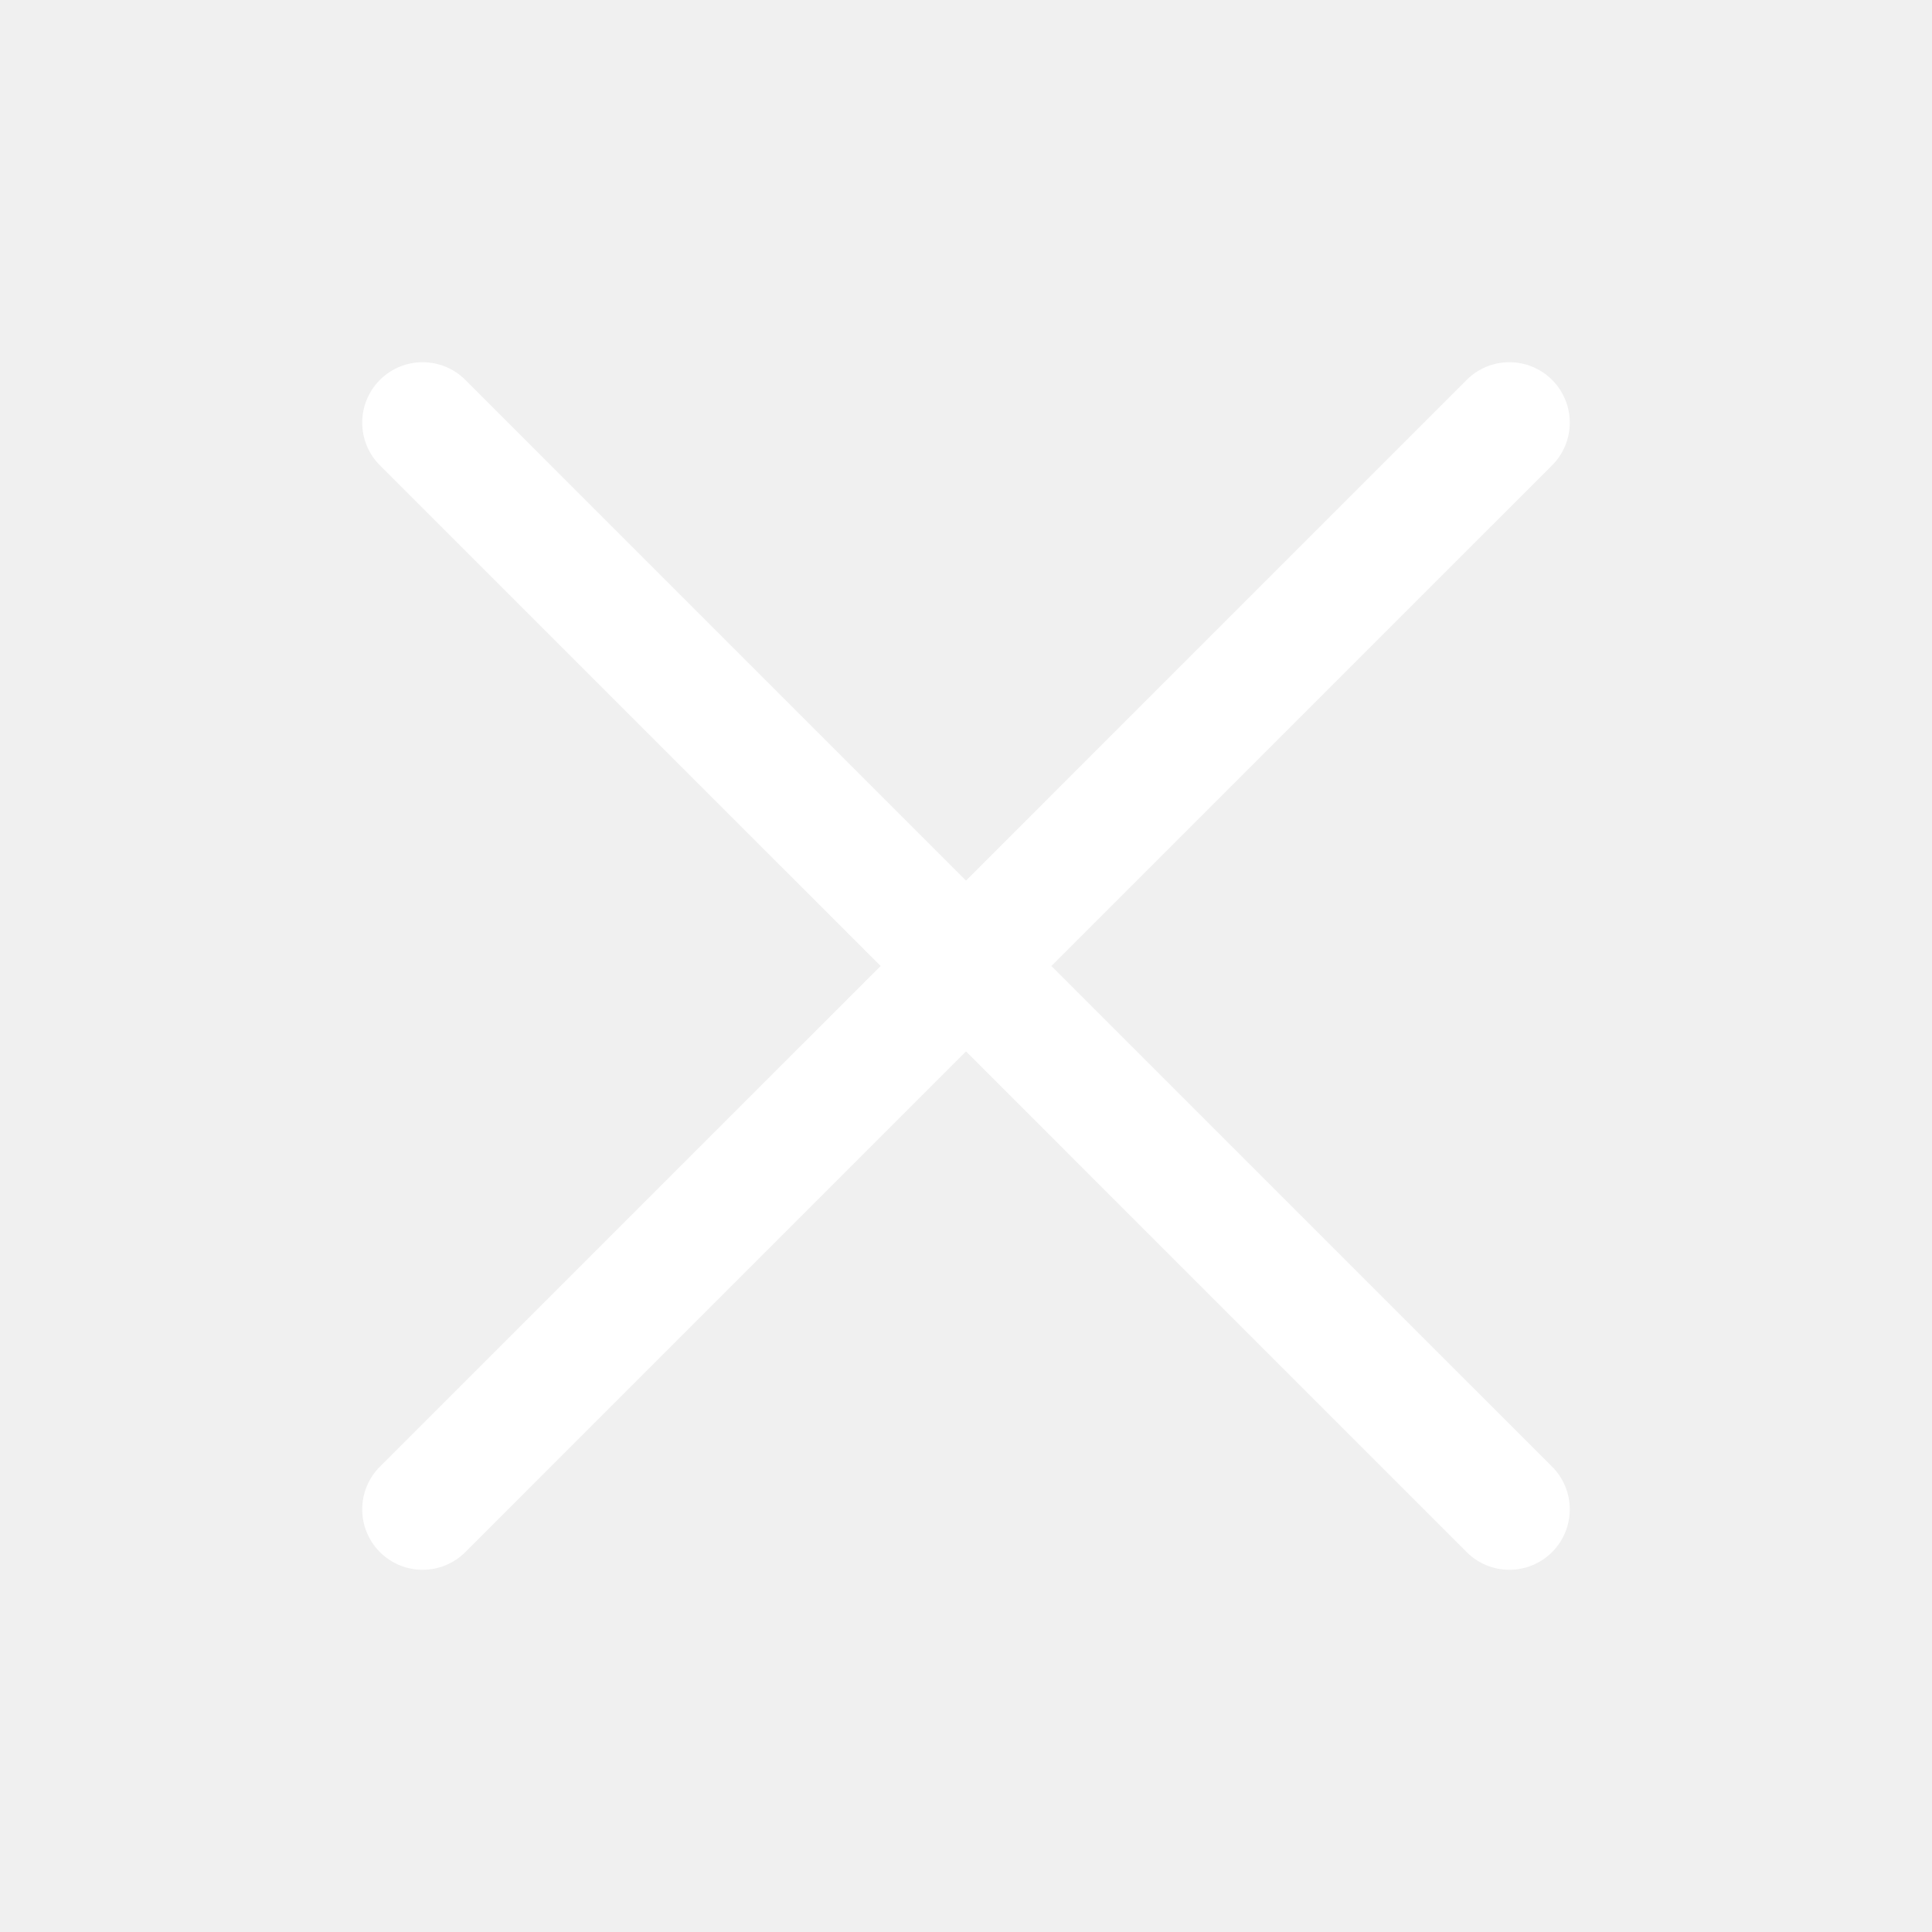
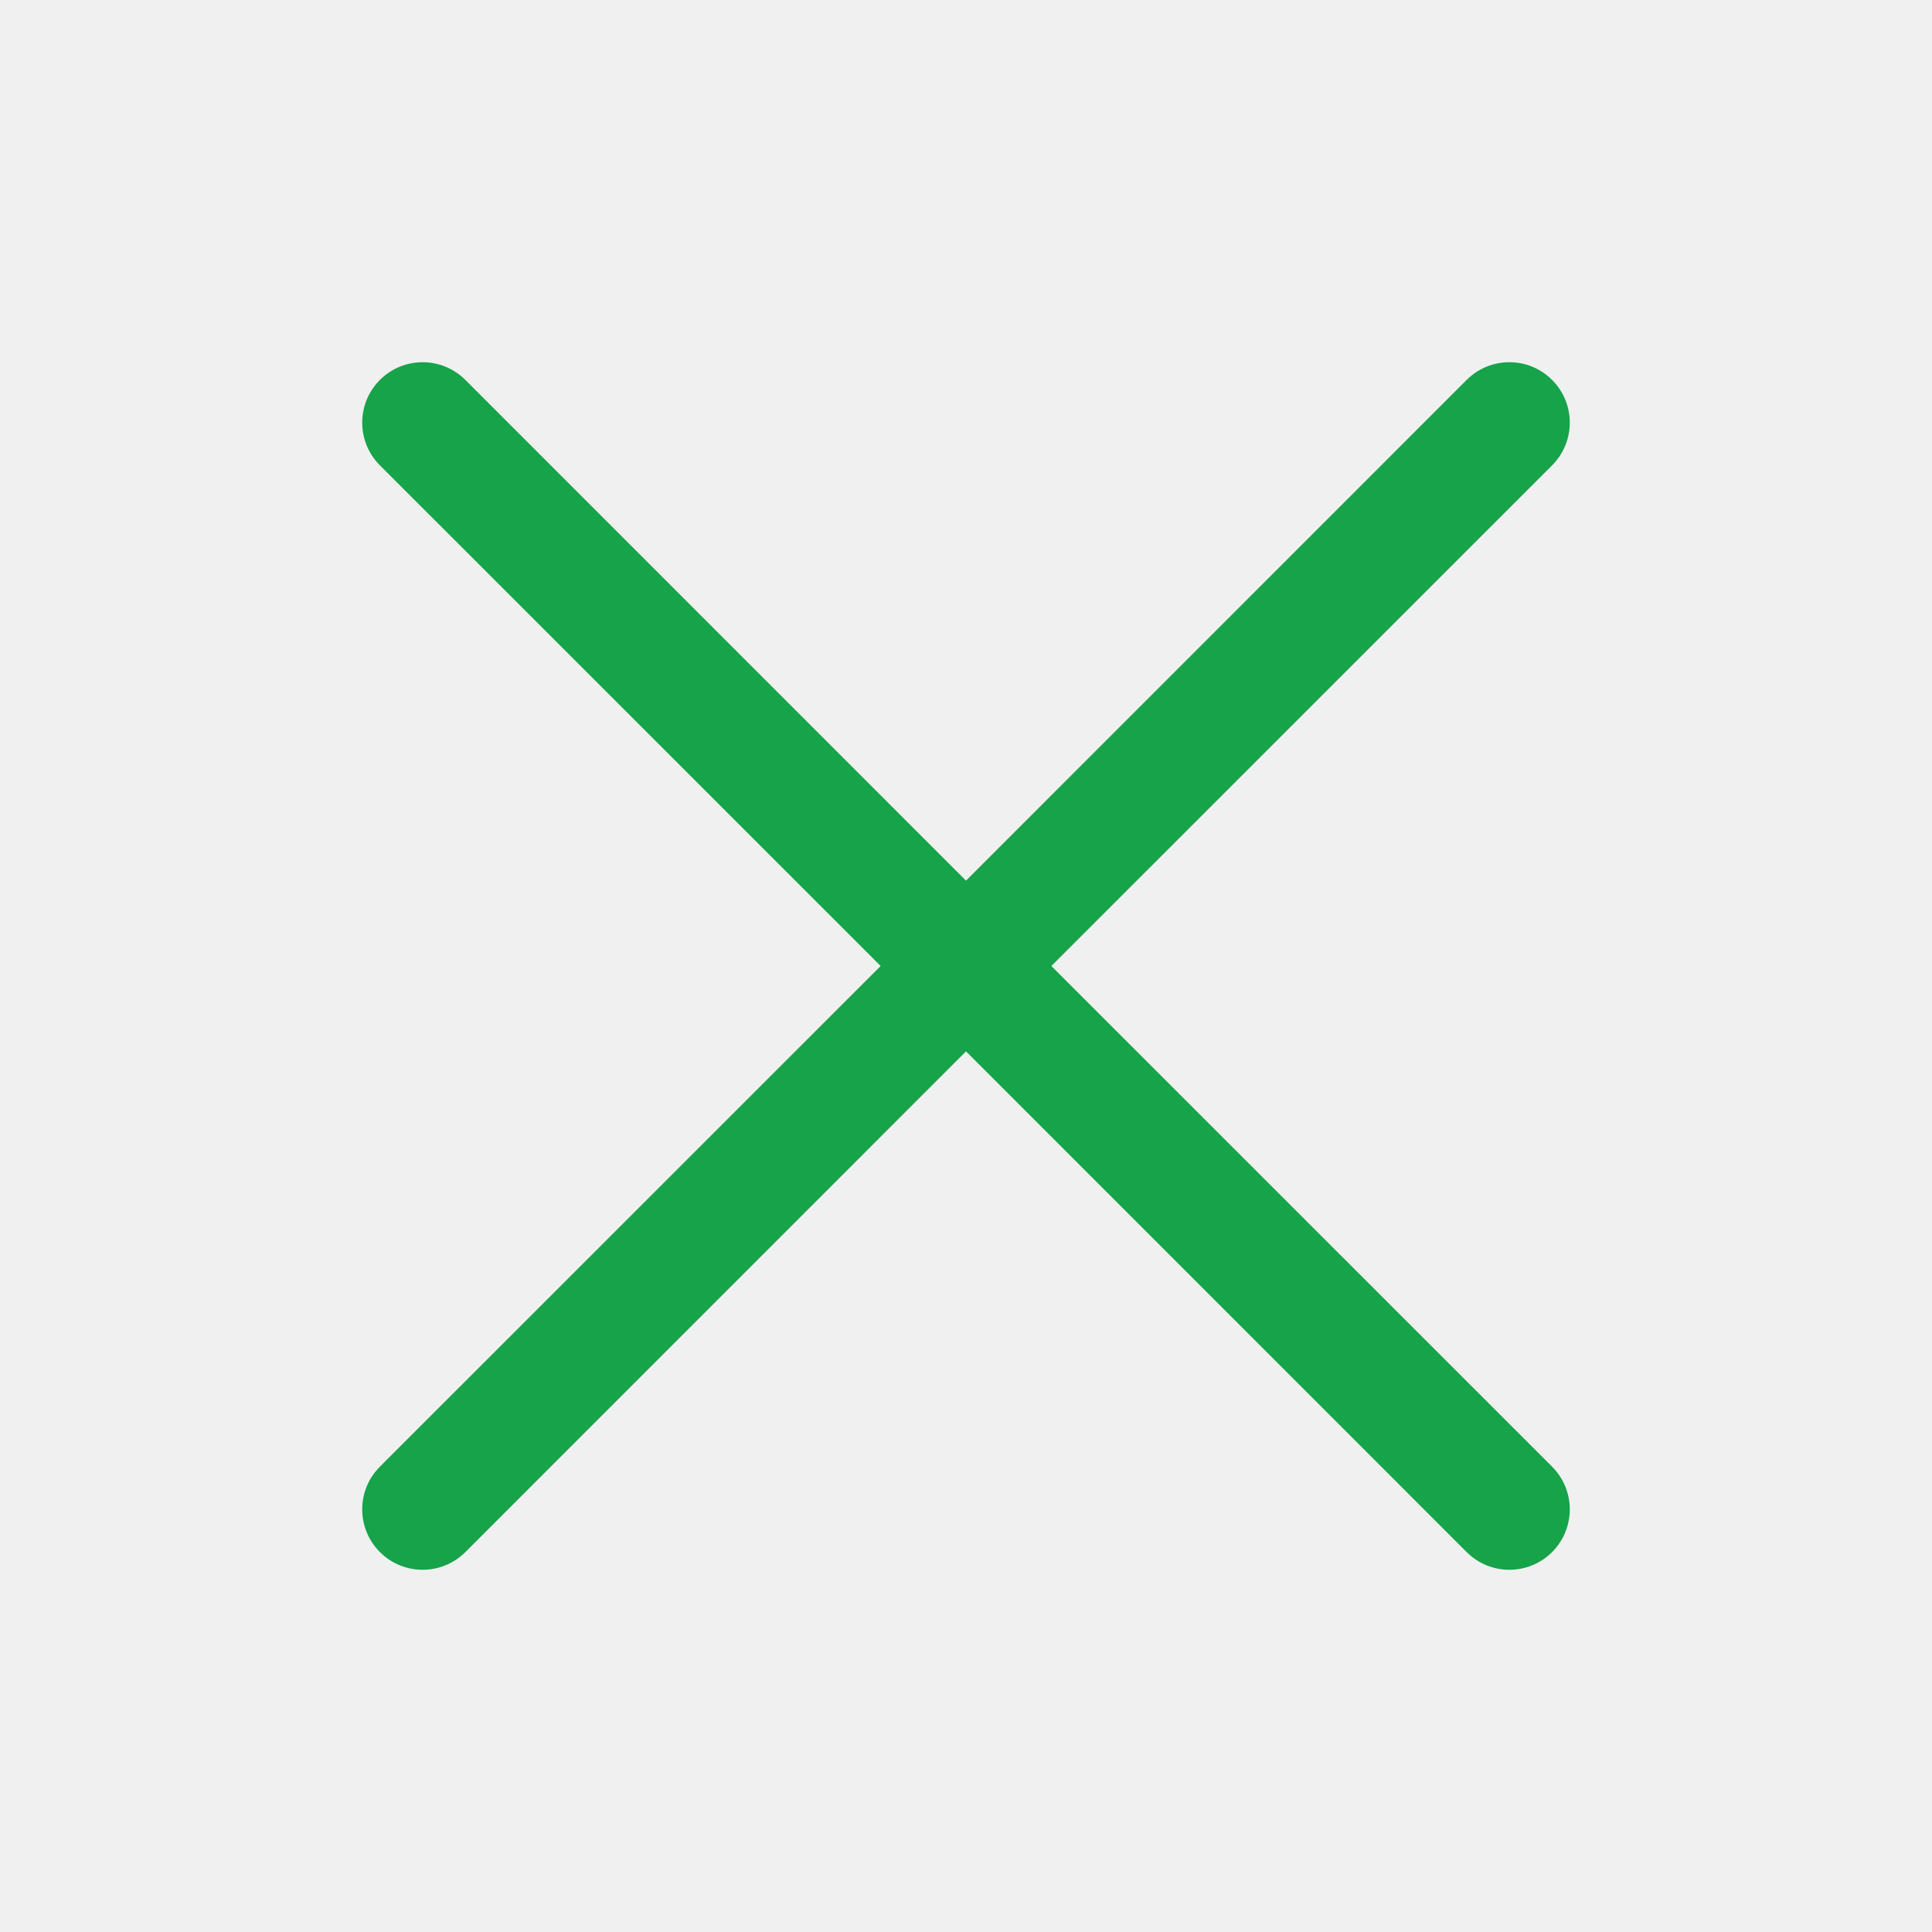
- <svg xmlns="http://www.w3.org/2000/svg" width="32" height="32" fill="#fff" viewBox="0 0 256 256">
+ <svg xmlns="http://www.w3.org/2000/svg" width="32" height="32" fill="#16a34a" viewBox="0 0 256 256">
  <path d="M205.66,194.34a8,8,0,0,1-11.32,11.32L128,139.31,61.66,205.66a8,8,0,0,1-11.32-11.32L116.69,128,50.34,61.66A8,8,0,0,1,61.66,50.34L128,116.69l66.34-66.35a8,8,0,0,1,11.32,11.32L139.31,128Z" />
</svg>
